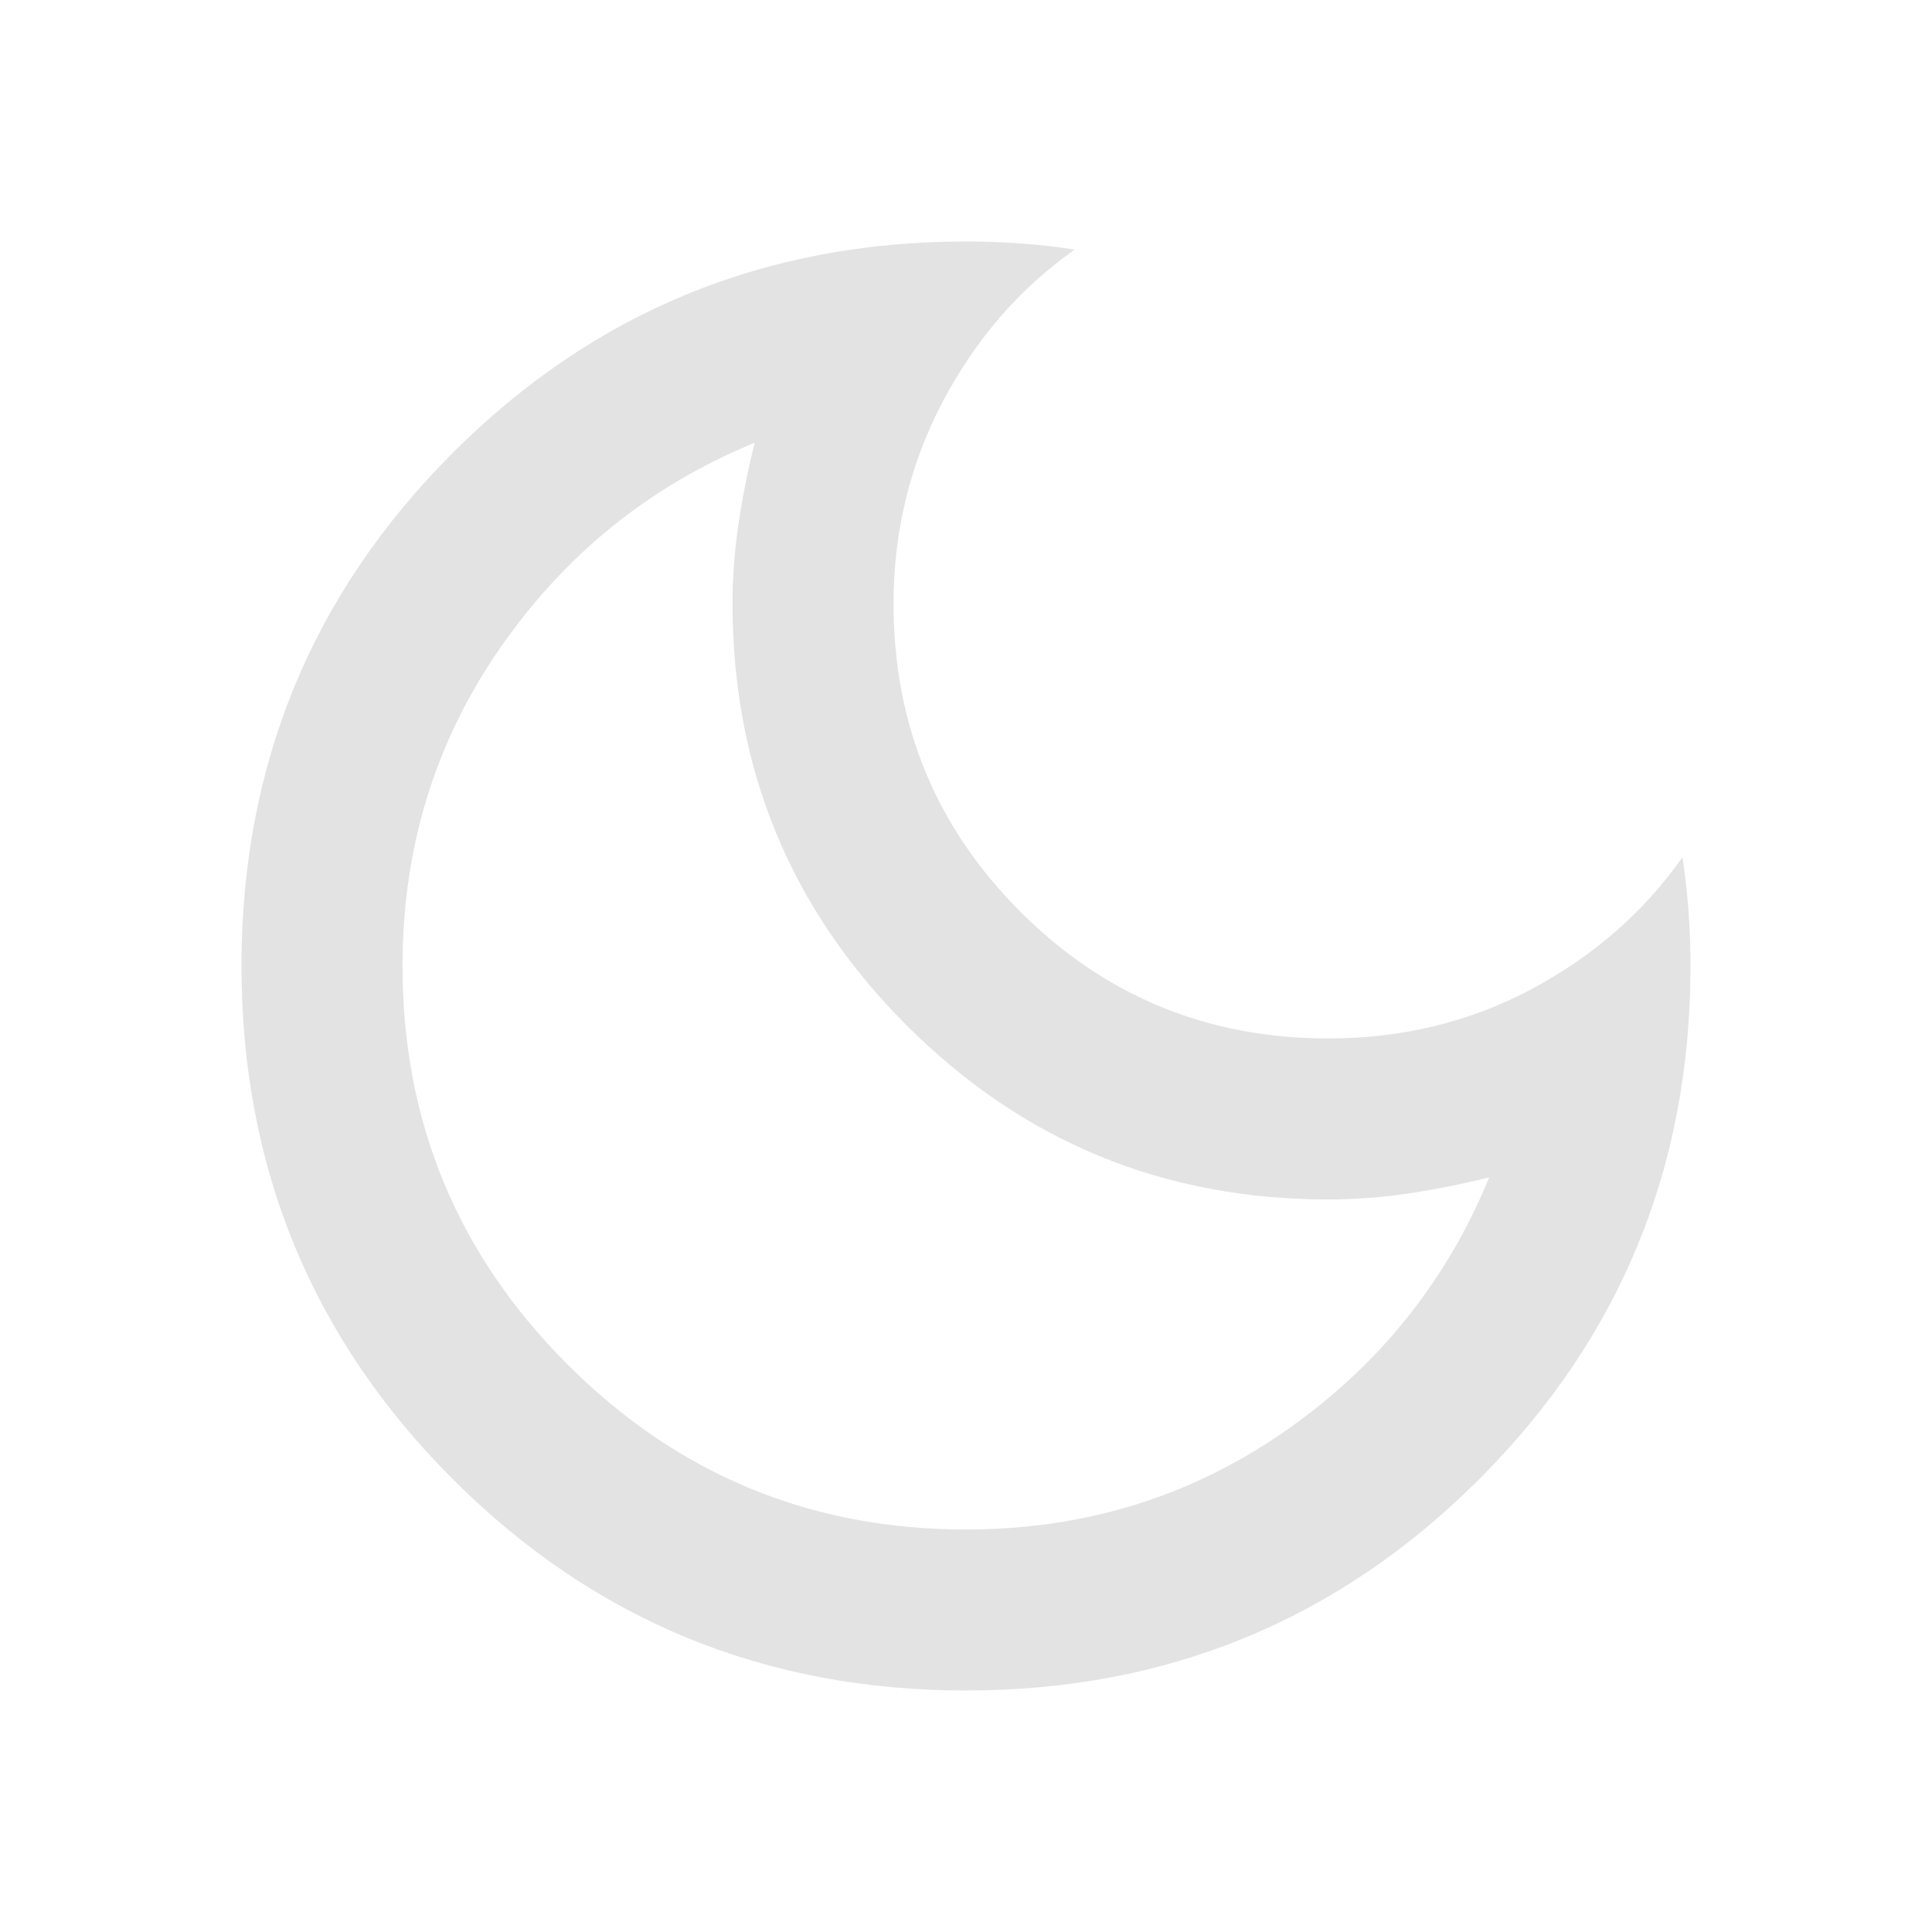
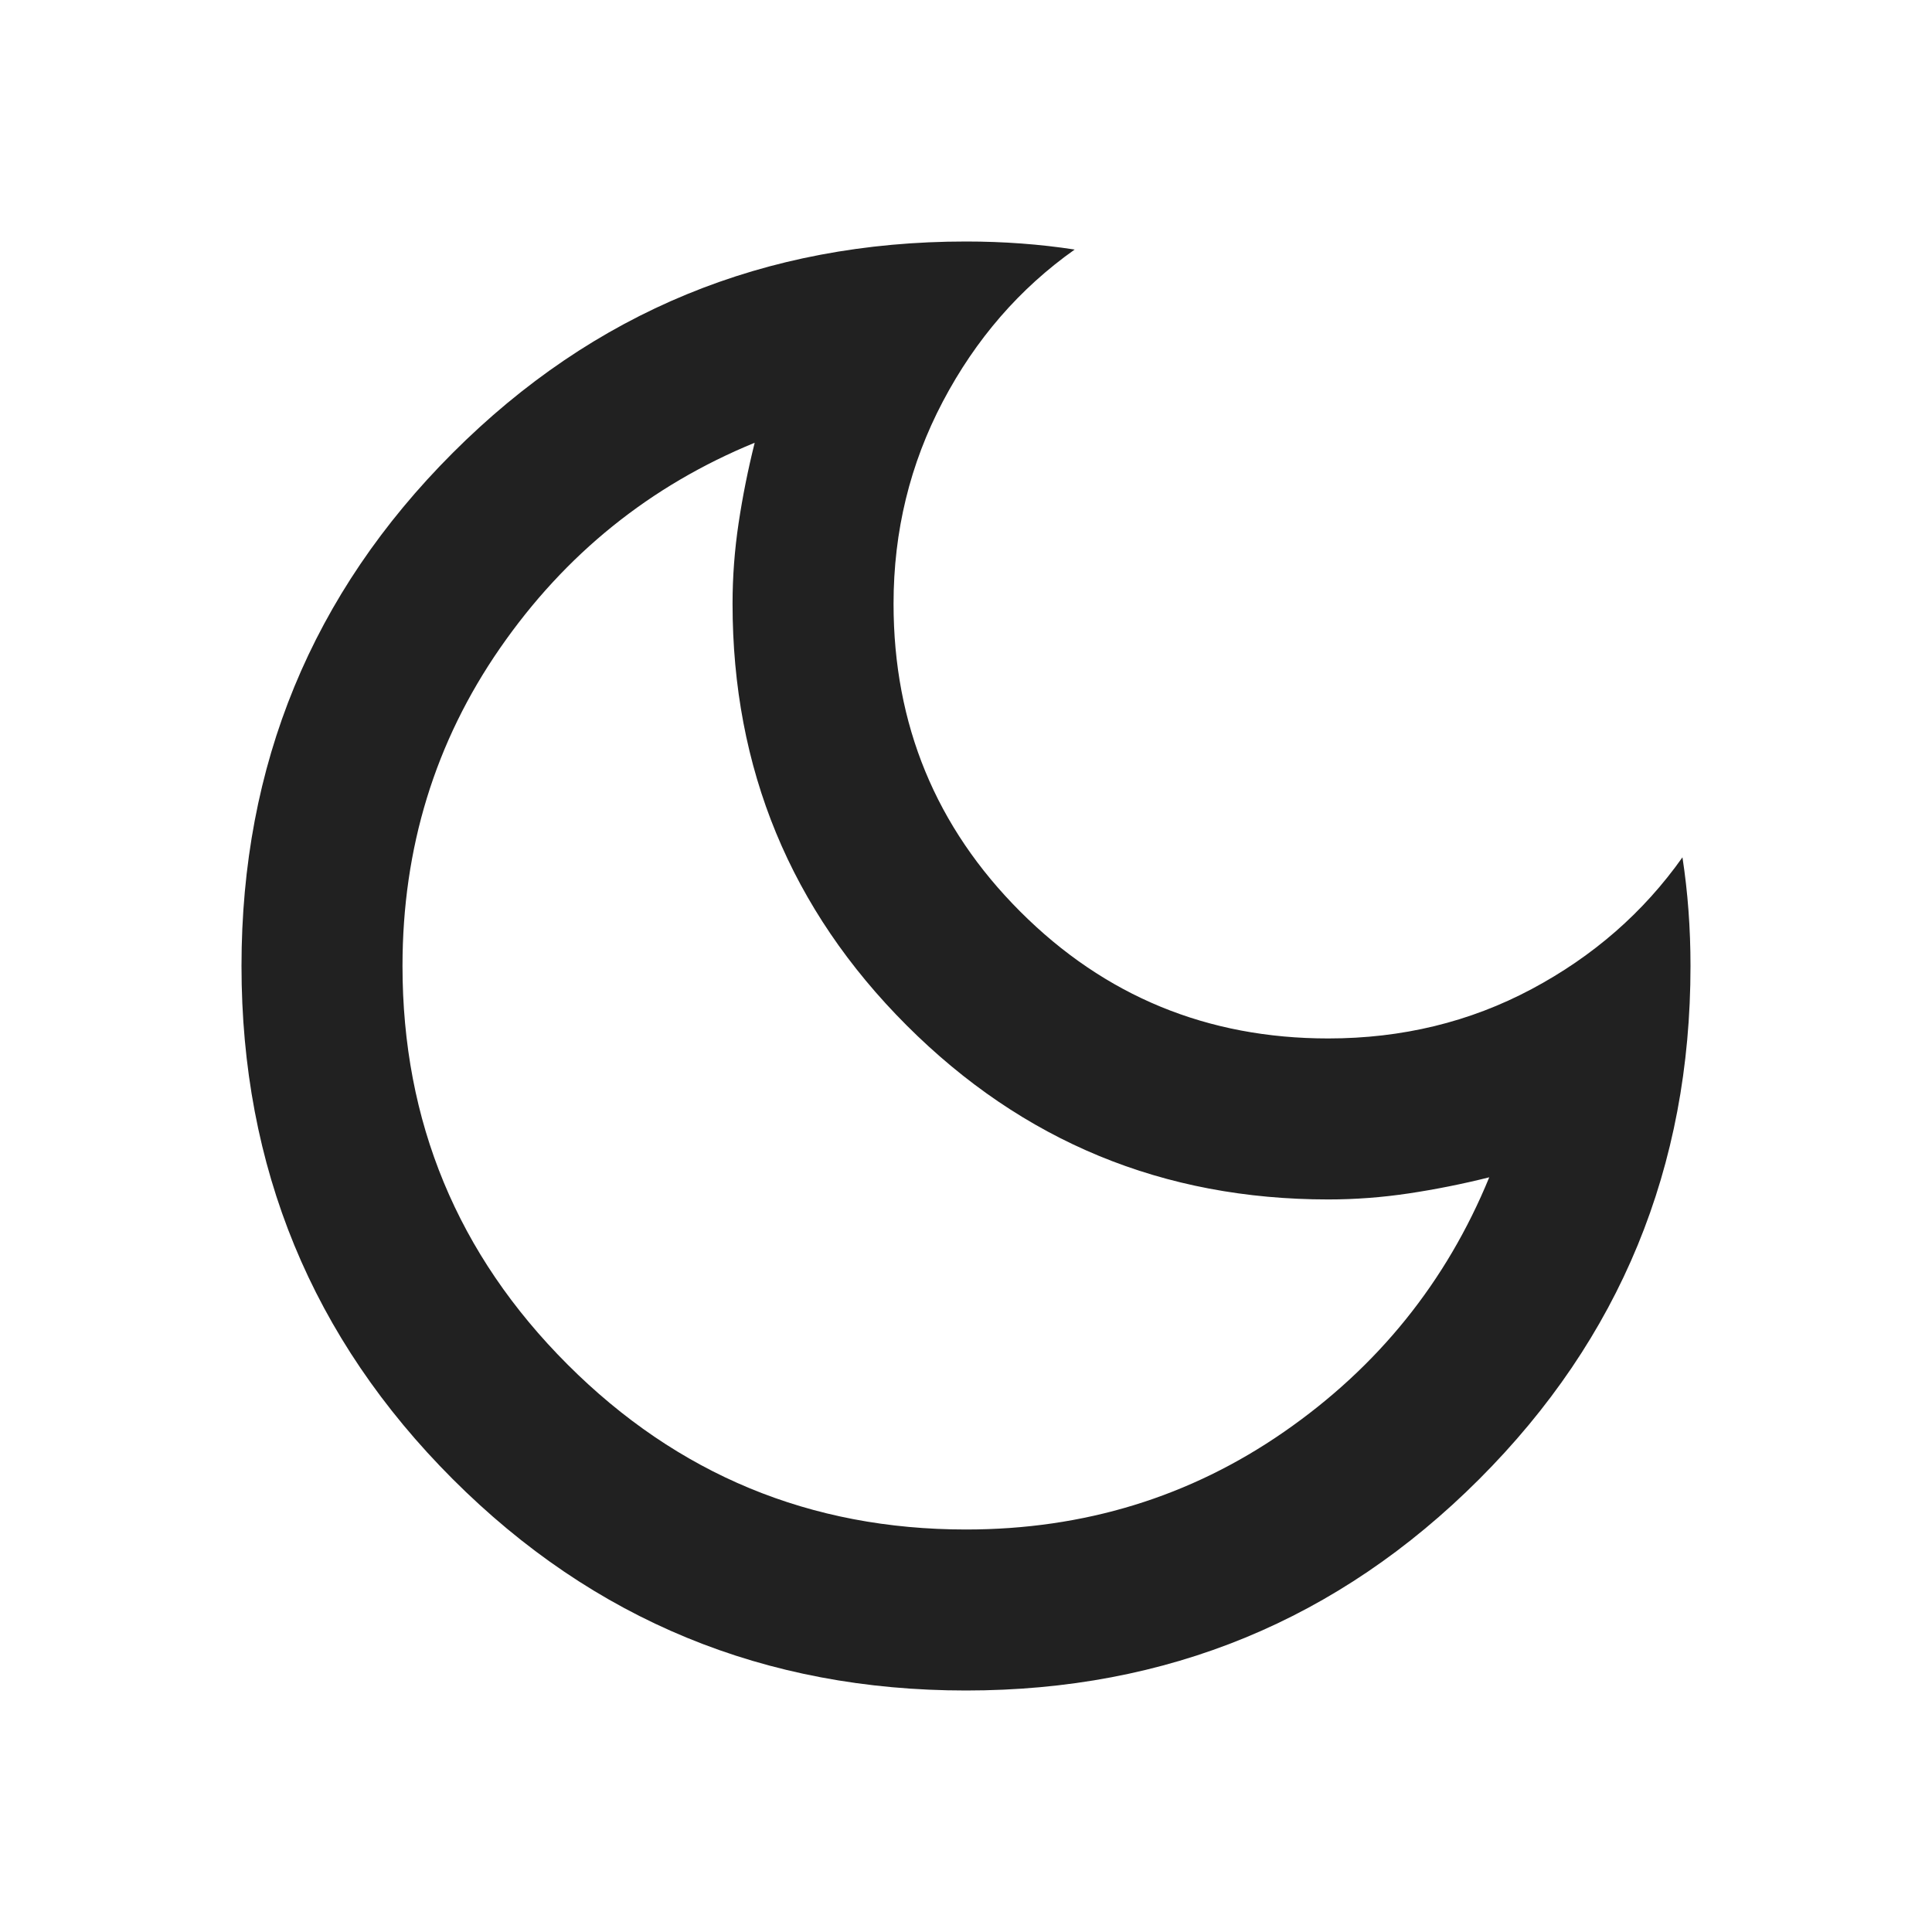
- <svg xmlns="http://www.w3.org/2000/svg" height="24px" viewBox="0 -960 960 960" width="24px" fill="#e3e3e3">
+ <svg xmlns="http://www.w3.org/2000/svg" height="24px" viewBox="0 -960 960 960" width="24px" fill="#212121">
  <path d="M480-120q-150 0-255-105T120-480q0-150 105-255t255-105q14 0 27.5 1t26.5 3q-41 29-65.5 75.5T444-660q0 90 63 153t153 63q55 0 101-24.5t75-65.5q2 13 3 26.5t1 27.5q0 150-105 255T480-120Zm0-80q88 0 158-48.5T740-375q-20 5-40 8t-40 3q-123 0-209.5-86.5T364-660q0-20 3-40t8-40q-78 32-126.5 102T200-480q0 116 82 198t198 82Zm-10-270Z" />
</svg>
